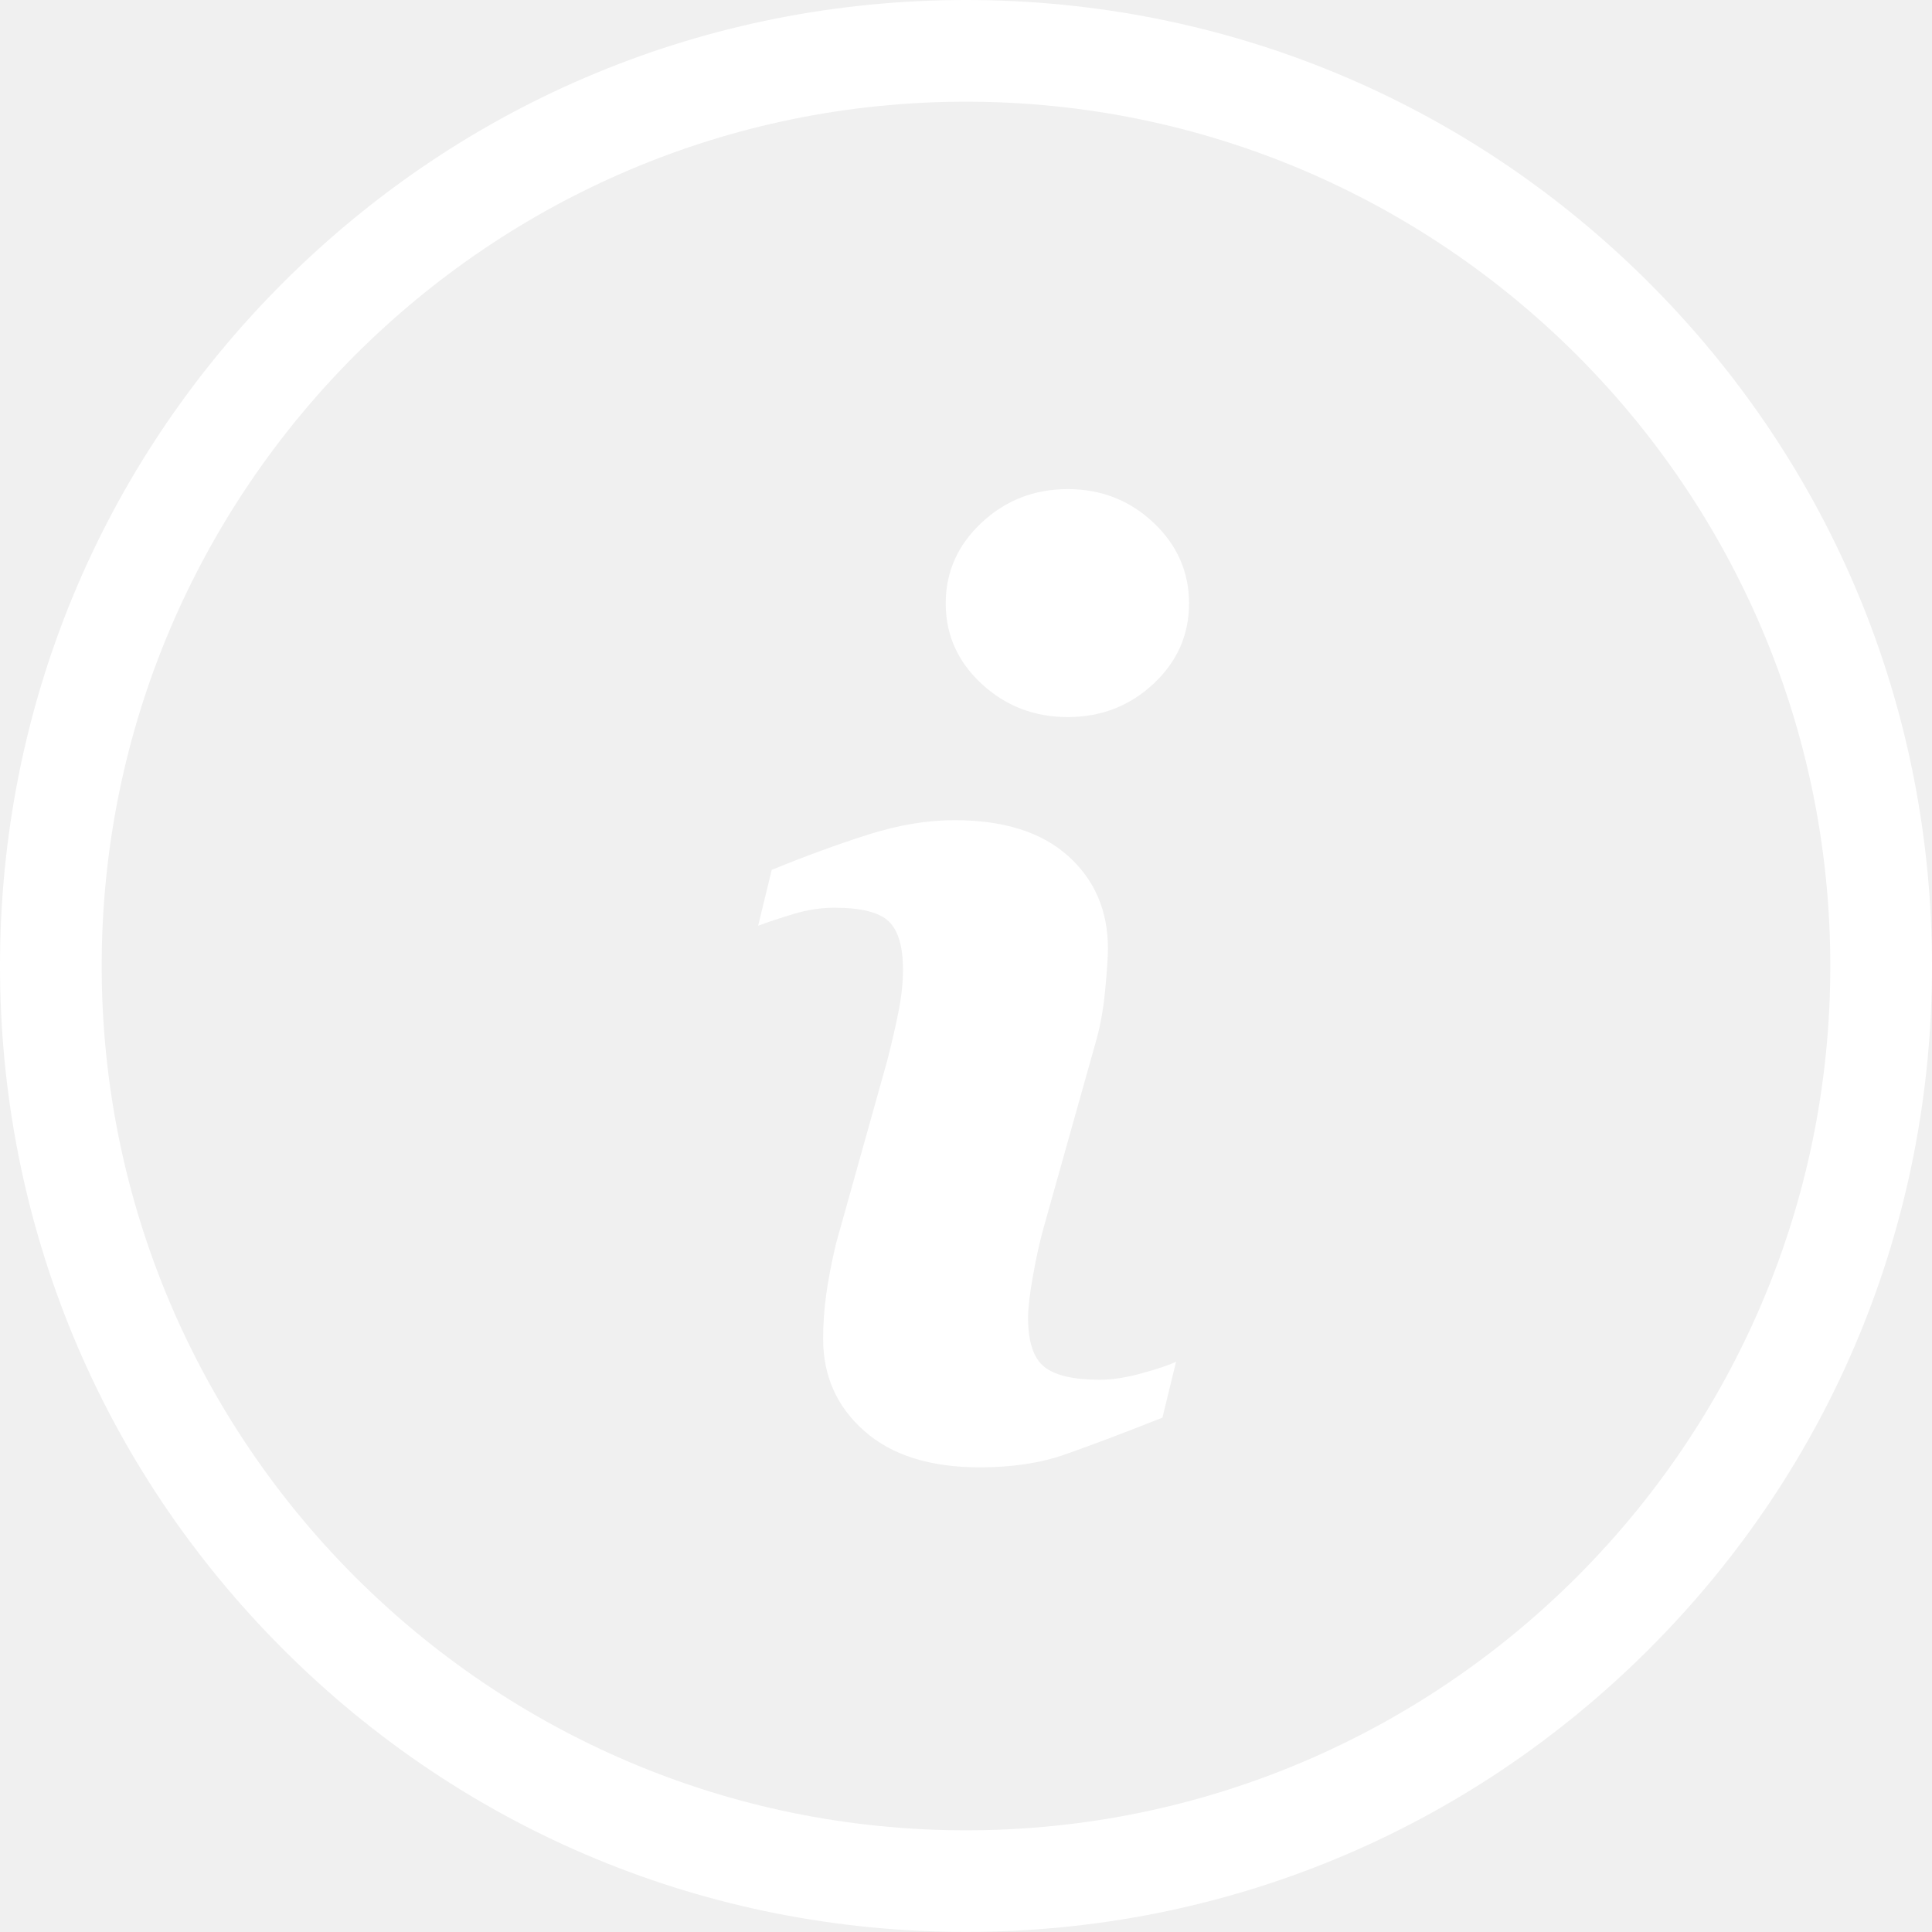
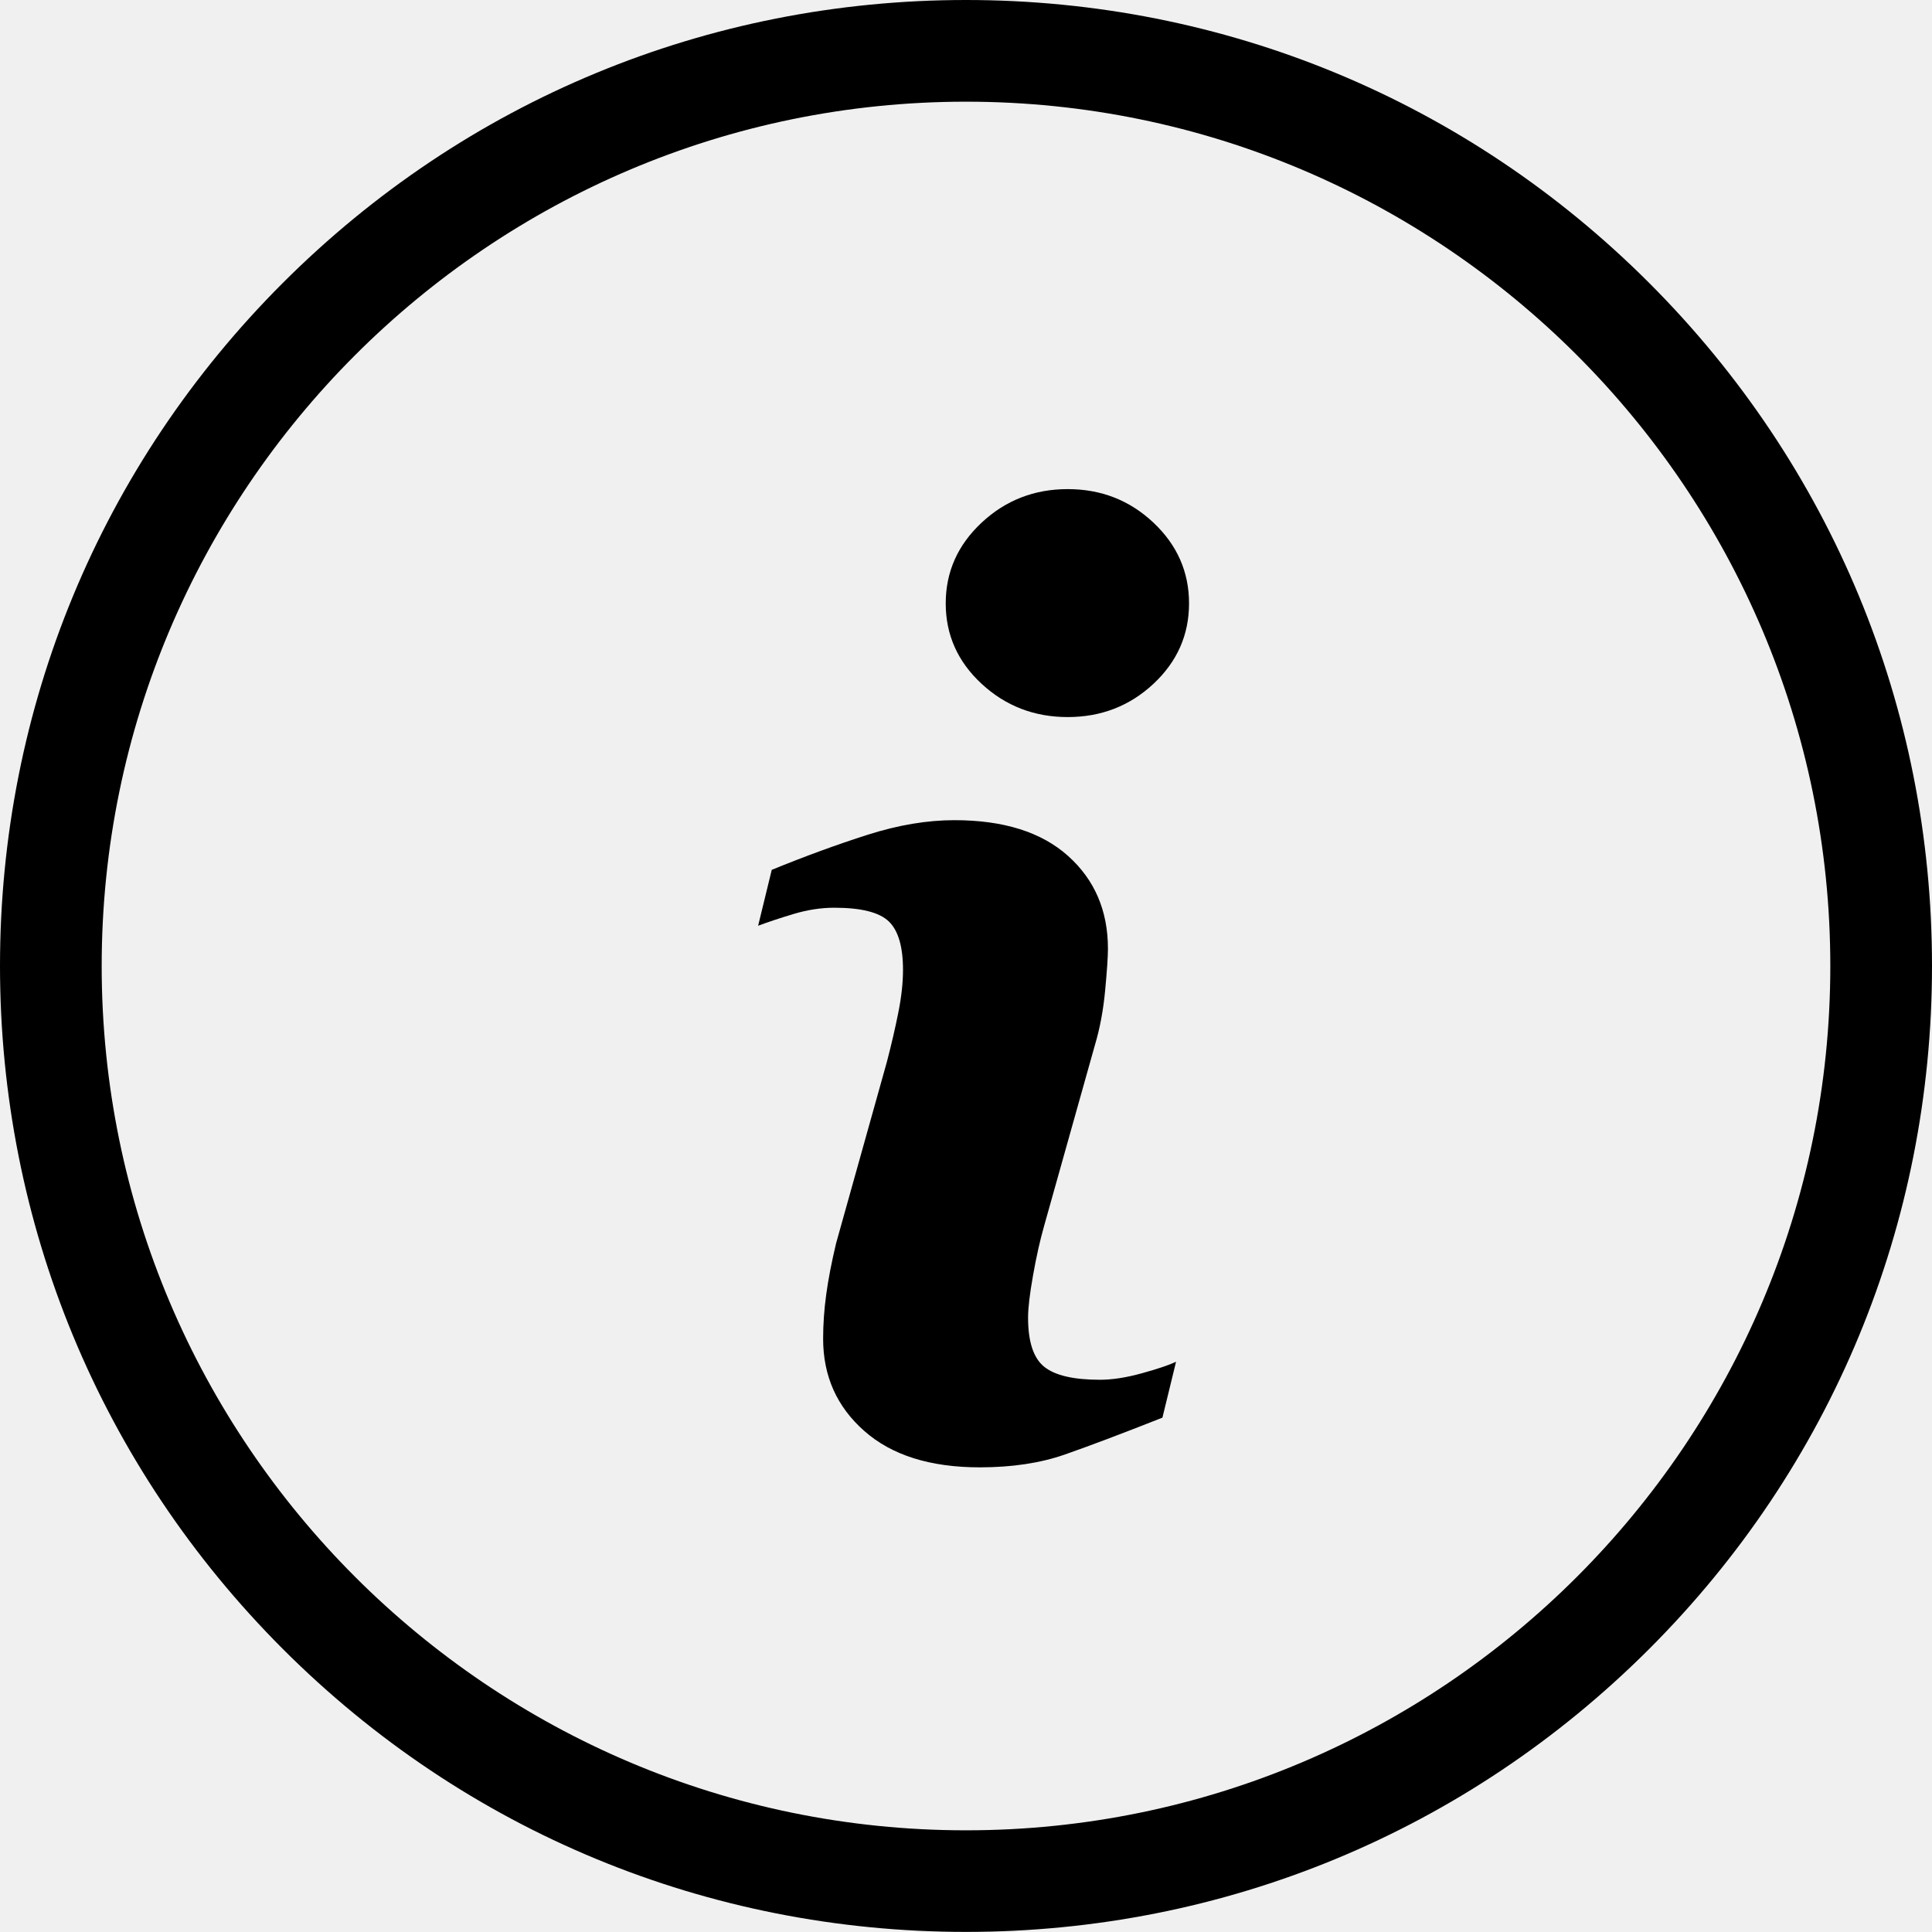
<svg xmlns="http://www.w3.org/2000/svg" width="79px" height="79px" viewBox="0 0 79 79" version="1.1">
  <defs />
  <g id="Page-1" stroke="none" stroke-width="1" fill="none" fill-rule="evenodd">
-     <g id="info" transform="translate(-1, -1)" fill="#FFFFFF">
+     <g id="info" transform="translate(-1, -1)" fill="#000000">
      <g transform="translate(1, 1)" id="shape">
        <path d="M67.433,11.567 C59.973,4.108 50.053,0 39.5,0 C28.947,0 19.031,4.108 11.567,11.567 C4.104,19.027 0,28.947 0,39.496 C0,50.044 4.108,59.965 11.567,67.429 C19.027,74.892 28.947,78.996 39.5,78.996 C50.053,78.996 59.969,74.888 67.433,67.429 C74.896,59.969 79,50.049 79,39.496 C79,28.943 74.892,19.027 67.433,11.567 L67.433,11.567 Z M39.5,74.842 C20.012,74.842 4.158,58.988 4.158,39.5 C4.158,20.012 20.012,4.158 39.5,4.158 C58.988,4.158 74.842,20.012 74.842,39.5 C74.842,58.988 58.988,74.842 39.5,74.842 L39.5,74.842 Z" />
        <path d="M48.089,55.683 L47.532,57.968 C45.861,58.629 44.527,59.132 43.532,59.479 C42.536,59.826 41.38,60 40.063,60 C38.038,60 36.464,59.505 35.342,58.514 C34.219,57.524 33.658,56.267 33.658,54.743 C33.658,54.15 33.7,53.545 33.785,52.927 C33.869,52.309 34.004,51.611 34.19,50.832 L36.266,43.416 C36.451,42.705 36.608,42.032 36.734,41.397 C36.861,40.762 36.924,40.182 36.924,39.657 C36.924,38.709 36.73,38.049 36.342,37.676 C35.954,37.304 35.211,37.117 34.114,37.117 C33.574,37.117 33.021,37.202 32.456,37.371 C31.89,37.541 31.405,37.702 31,37.854 L31.557,35.568 C32.924,35.01 34.232,34.531 35.481,34.133 C36.73,33.735 37.911,33.537 39.025,33.537 C41.034,33.537 42.582,34.023 43.671,34.997 C44.759,35.97 45.304,37.236 45.304,38.794 C45.304,39.115 45.266,39.683 45.19,40.495 C45.114,41.308 44.975,42.053 44.772,42.73 L42.696,50.121 C42.527,50.713 42.376,51.39 42.241,52.152 C42.105,52.914 42.038,53.49 42.038,53.879 C42.038,54.861 42.257,55.53 42.696,55.886 C43.135,56.241 43.895,56.419 44.975,56.419 C45.481,56.419 46.055,56.33 46.696,56.152 C47.338,55.975 47.802,55.818 48.089,55.683 L48.089,55.683 Z M48.62,24.673 C48.62,25.96 48.135,27.056 47.165,27.962 C46.194,28.868 45.025,29.321 43.658,29.321 C42.291,29.321 41.118,28.868 40.139,27.962 C39.16,27.056 38.671,25.96 38.671,24.673 C38.671,23.386 39.16,22.286 40.139,21.371 C41.118,20.457 42.291,20 43.658,20 C45.025,20 46.194,20.457 47.165,21.371 C48.135,22.286 48.62,23.386 48.62,24.673 L48.62,24.673 Z" />
      </g>
    </g>
  </g>
</svg>
